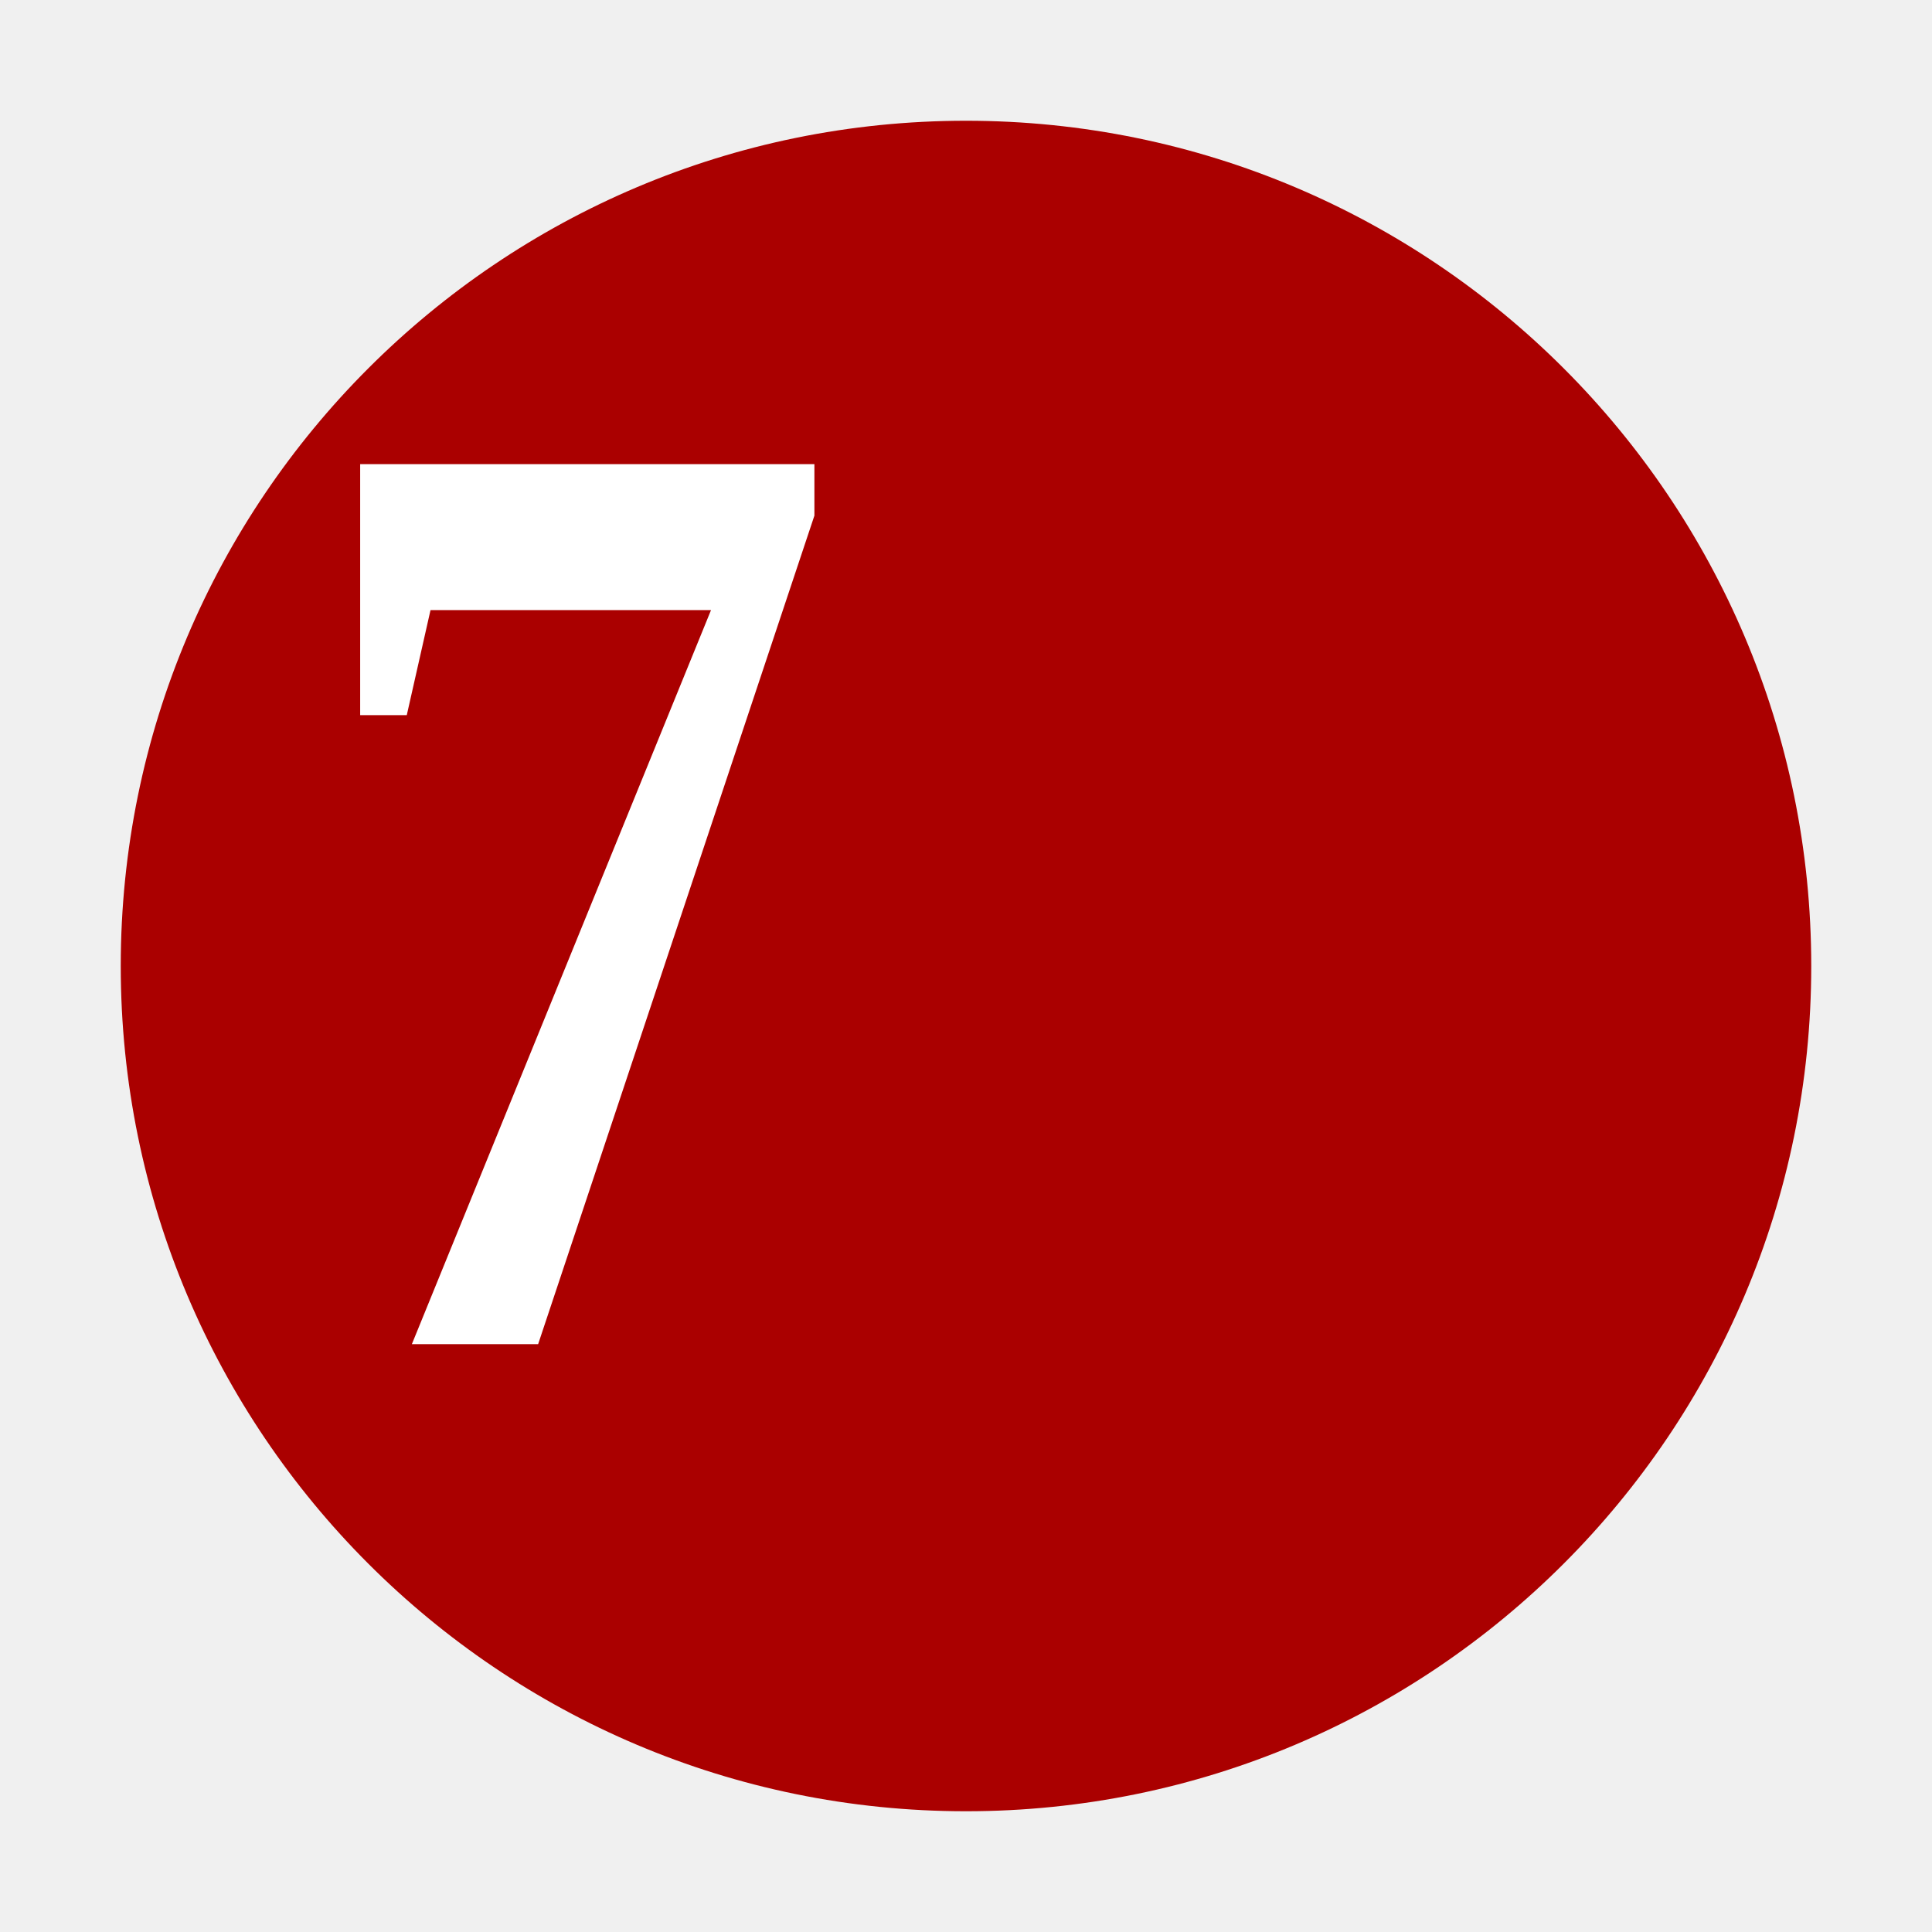
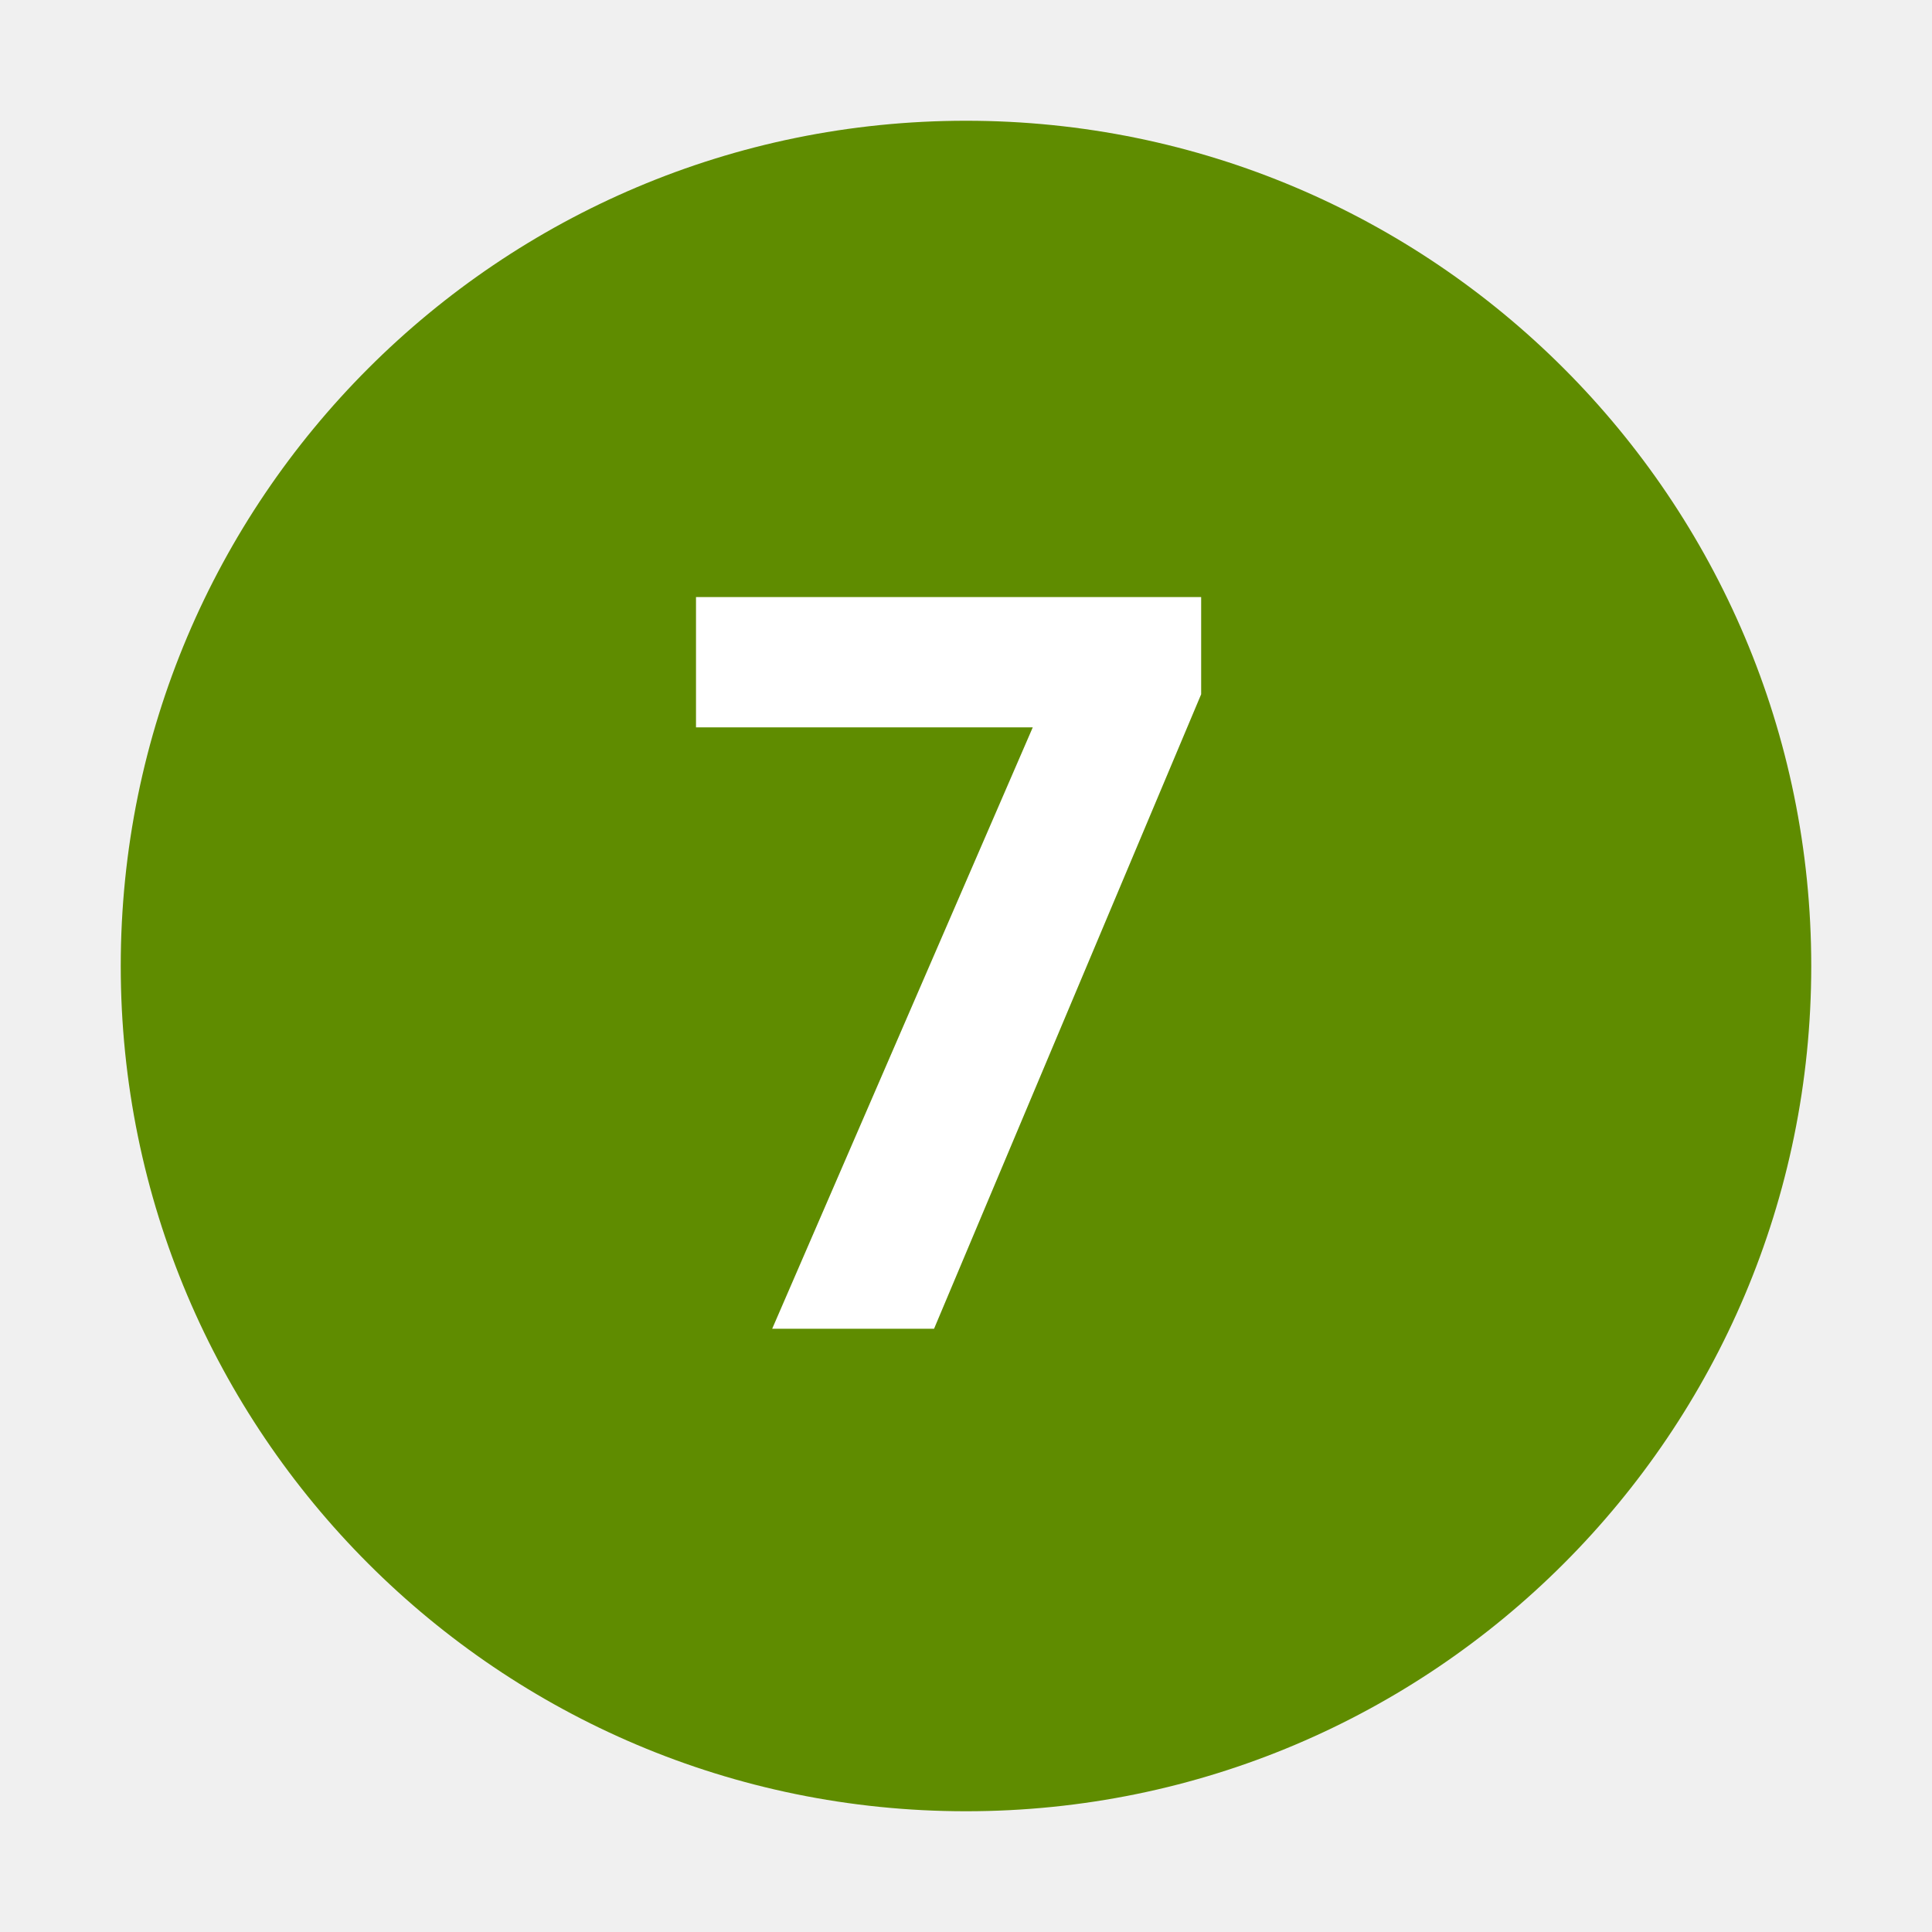
- <svg xmlns="http://www.w3.org/2000/svg" version="1.0" width="32" height="32" id="svg7">
-   <defs id="defs7" />
-   <circle cx="16" cy="16" r="14" id="circle" style="fill:#aa0000" />
-   <text x="16" y="16" transform="scale(0.898338,1.113167)" id="text7" xml:space="preserve" style="font-size:20px;font-style:normal;font-variant:normal;font-weight:bold;font-stretch:normal;text-align:center;line-height:125%;writing-mode:lr-tb;text-anchor:middle;fill:#ffffff;fill-opacity:1;stroke:none;font-family:Liberation Serif;">
-     <tspan x="18" y="20" id="tspan7">7</tspan>
-   </text>
+ <svg xmlns="http://www.w3.org/2000/svg" version="1.0" width="32" height="32" id="svg2">
+   <defs id="defs15" />
+   <circle cx="16" cy="16" r="14" id="circle" style="fill:#5f8c00" />
+   <g id="text2820" style="font-size:10px;font-style:normal;font-variant:normal;font-weight:normal;font-stretch:normal;text-align:start;text-anchor:start;fill:#ffffff;fill-opacity:1;stroke:none;font-family:Droid Sans;-inkscape-font-specification:Droid Sans">
+     <path d="m 12.79,22.008 4.316,-9.961 -5.578,0 0,-2.158 8.367,0 0,1.61 -4.424,10.509 -2.681,0" id="path2832" style="font-size:17px;font-weight:bold;fill:#ffffff;-inkscape-font-specification:Bitstream Vera Sans Bold" />
+   </g>
</svg>
